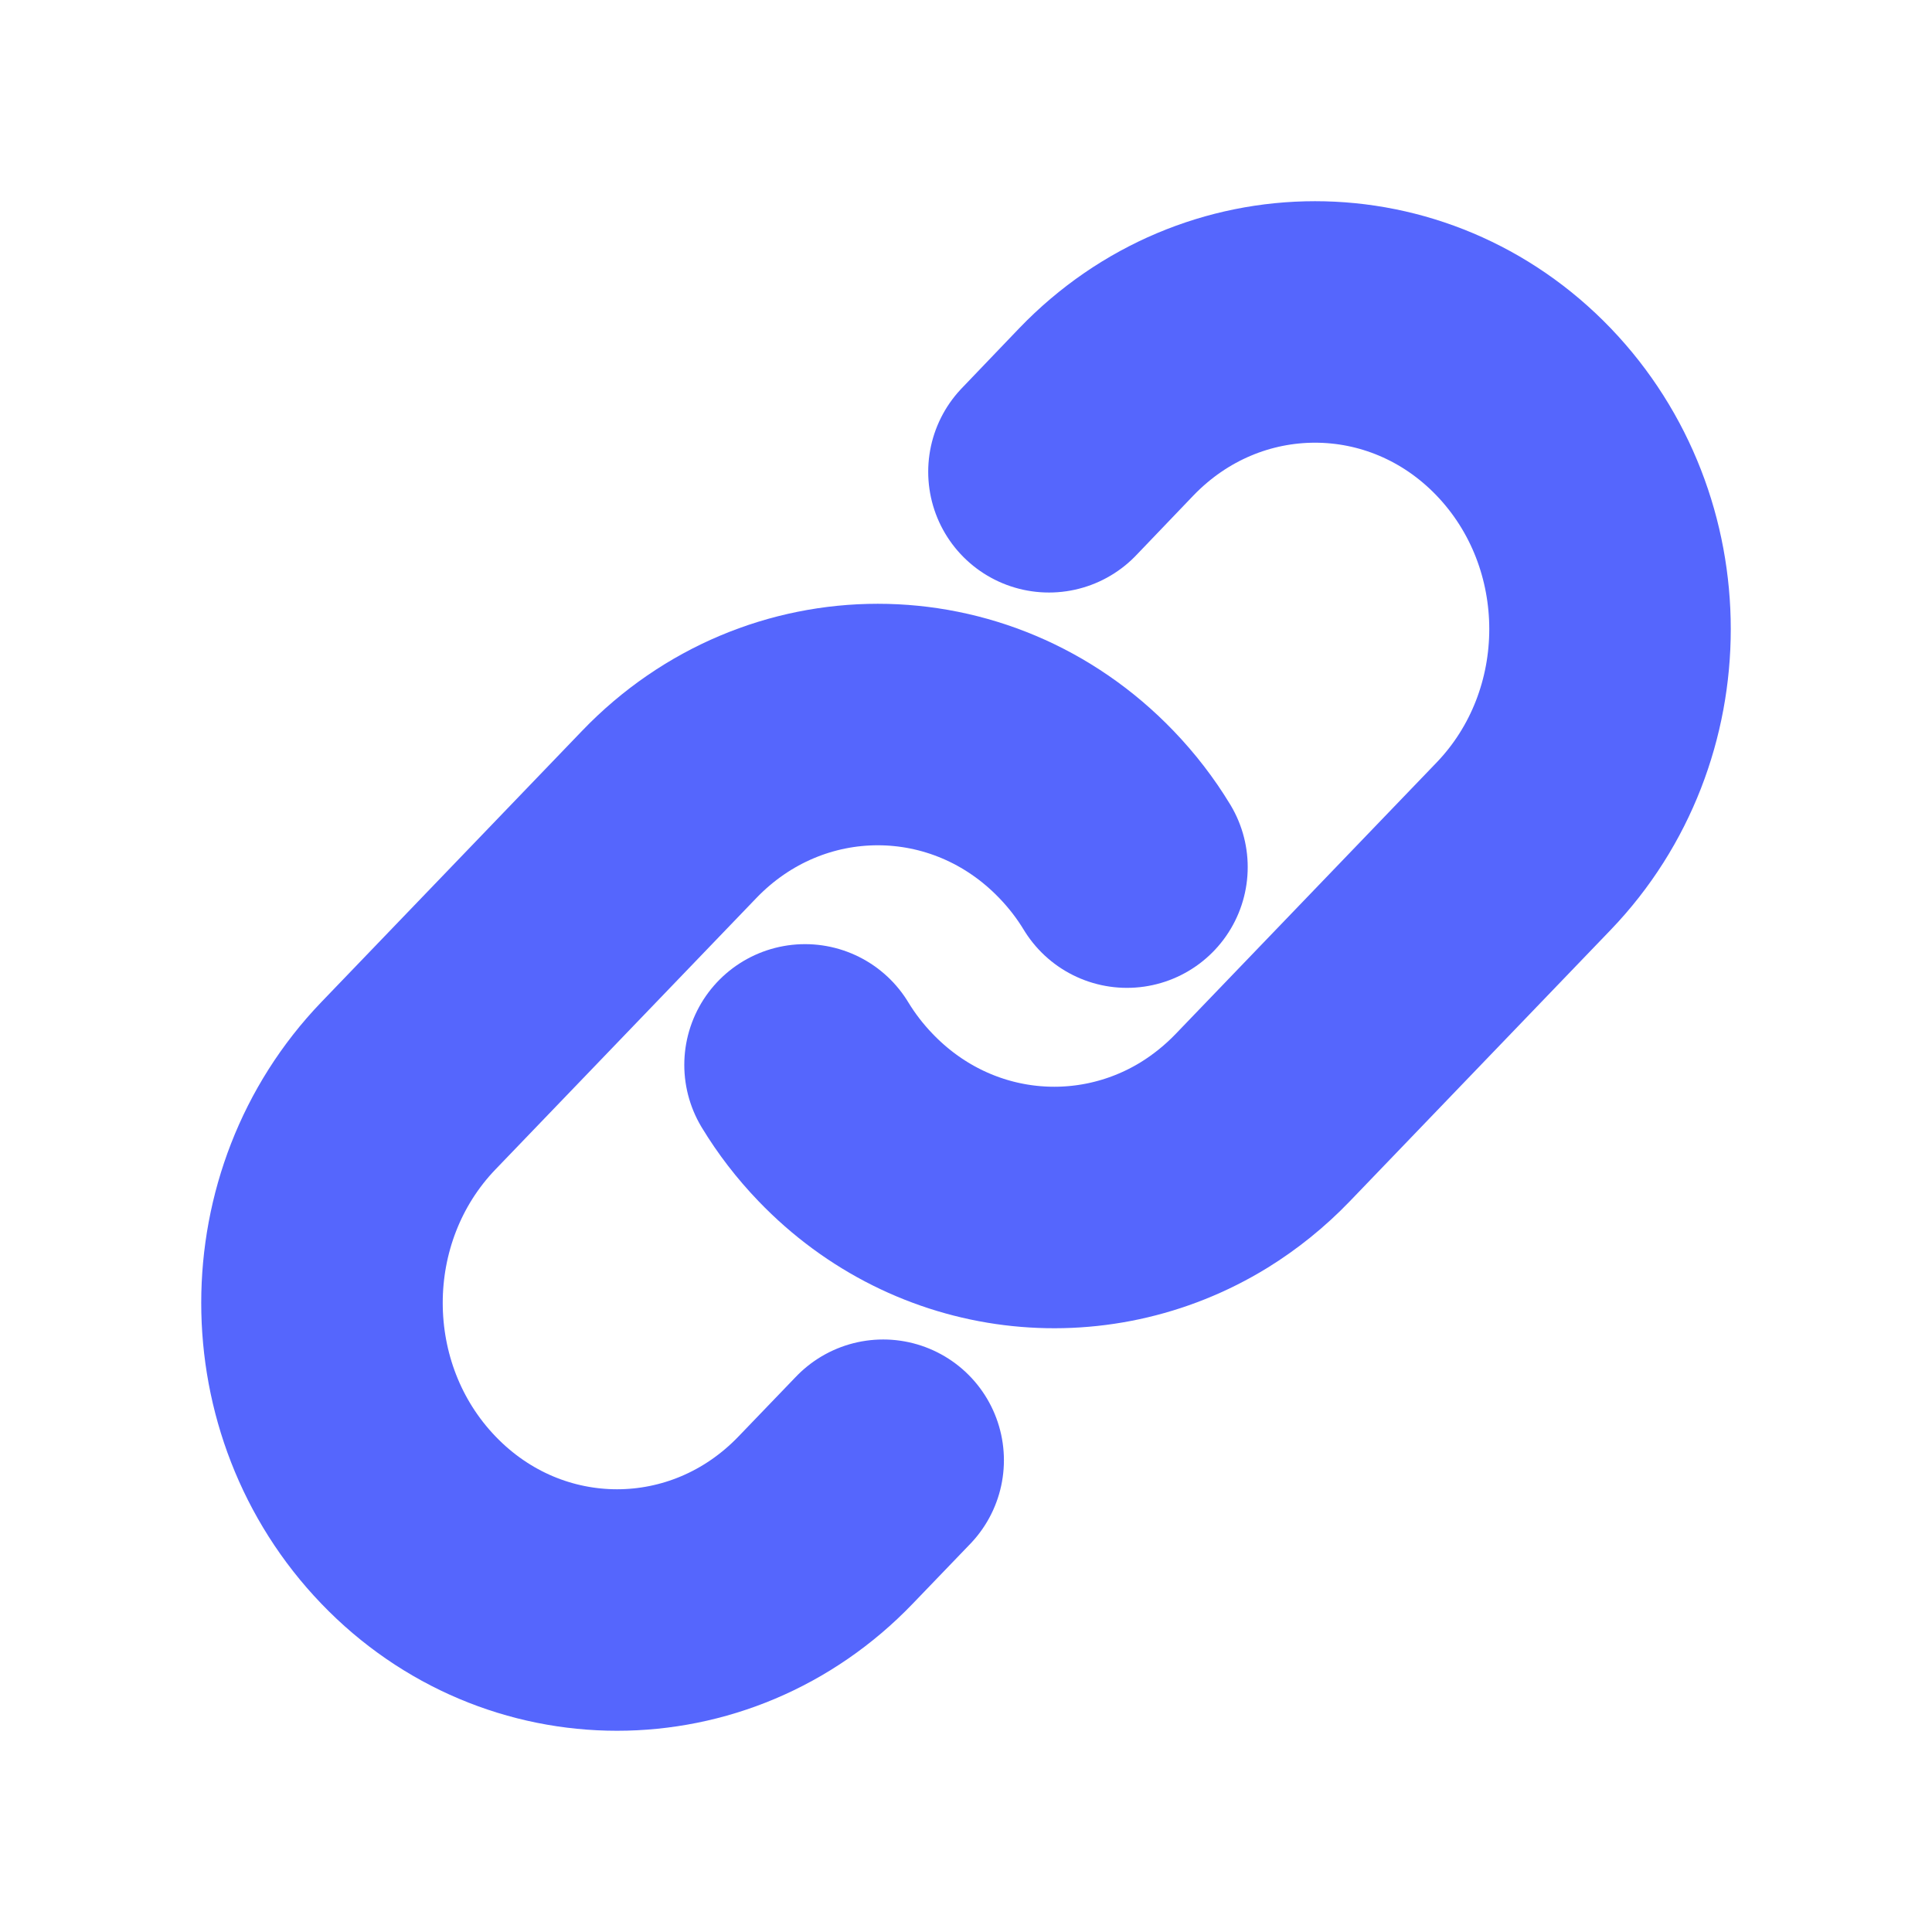
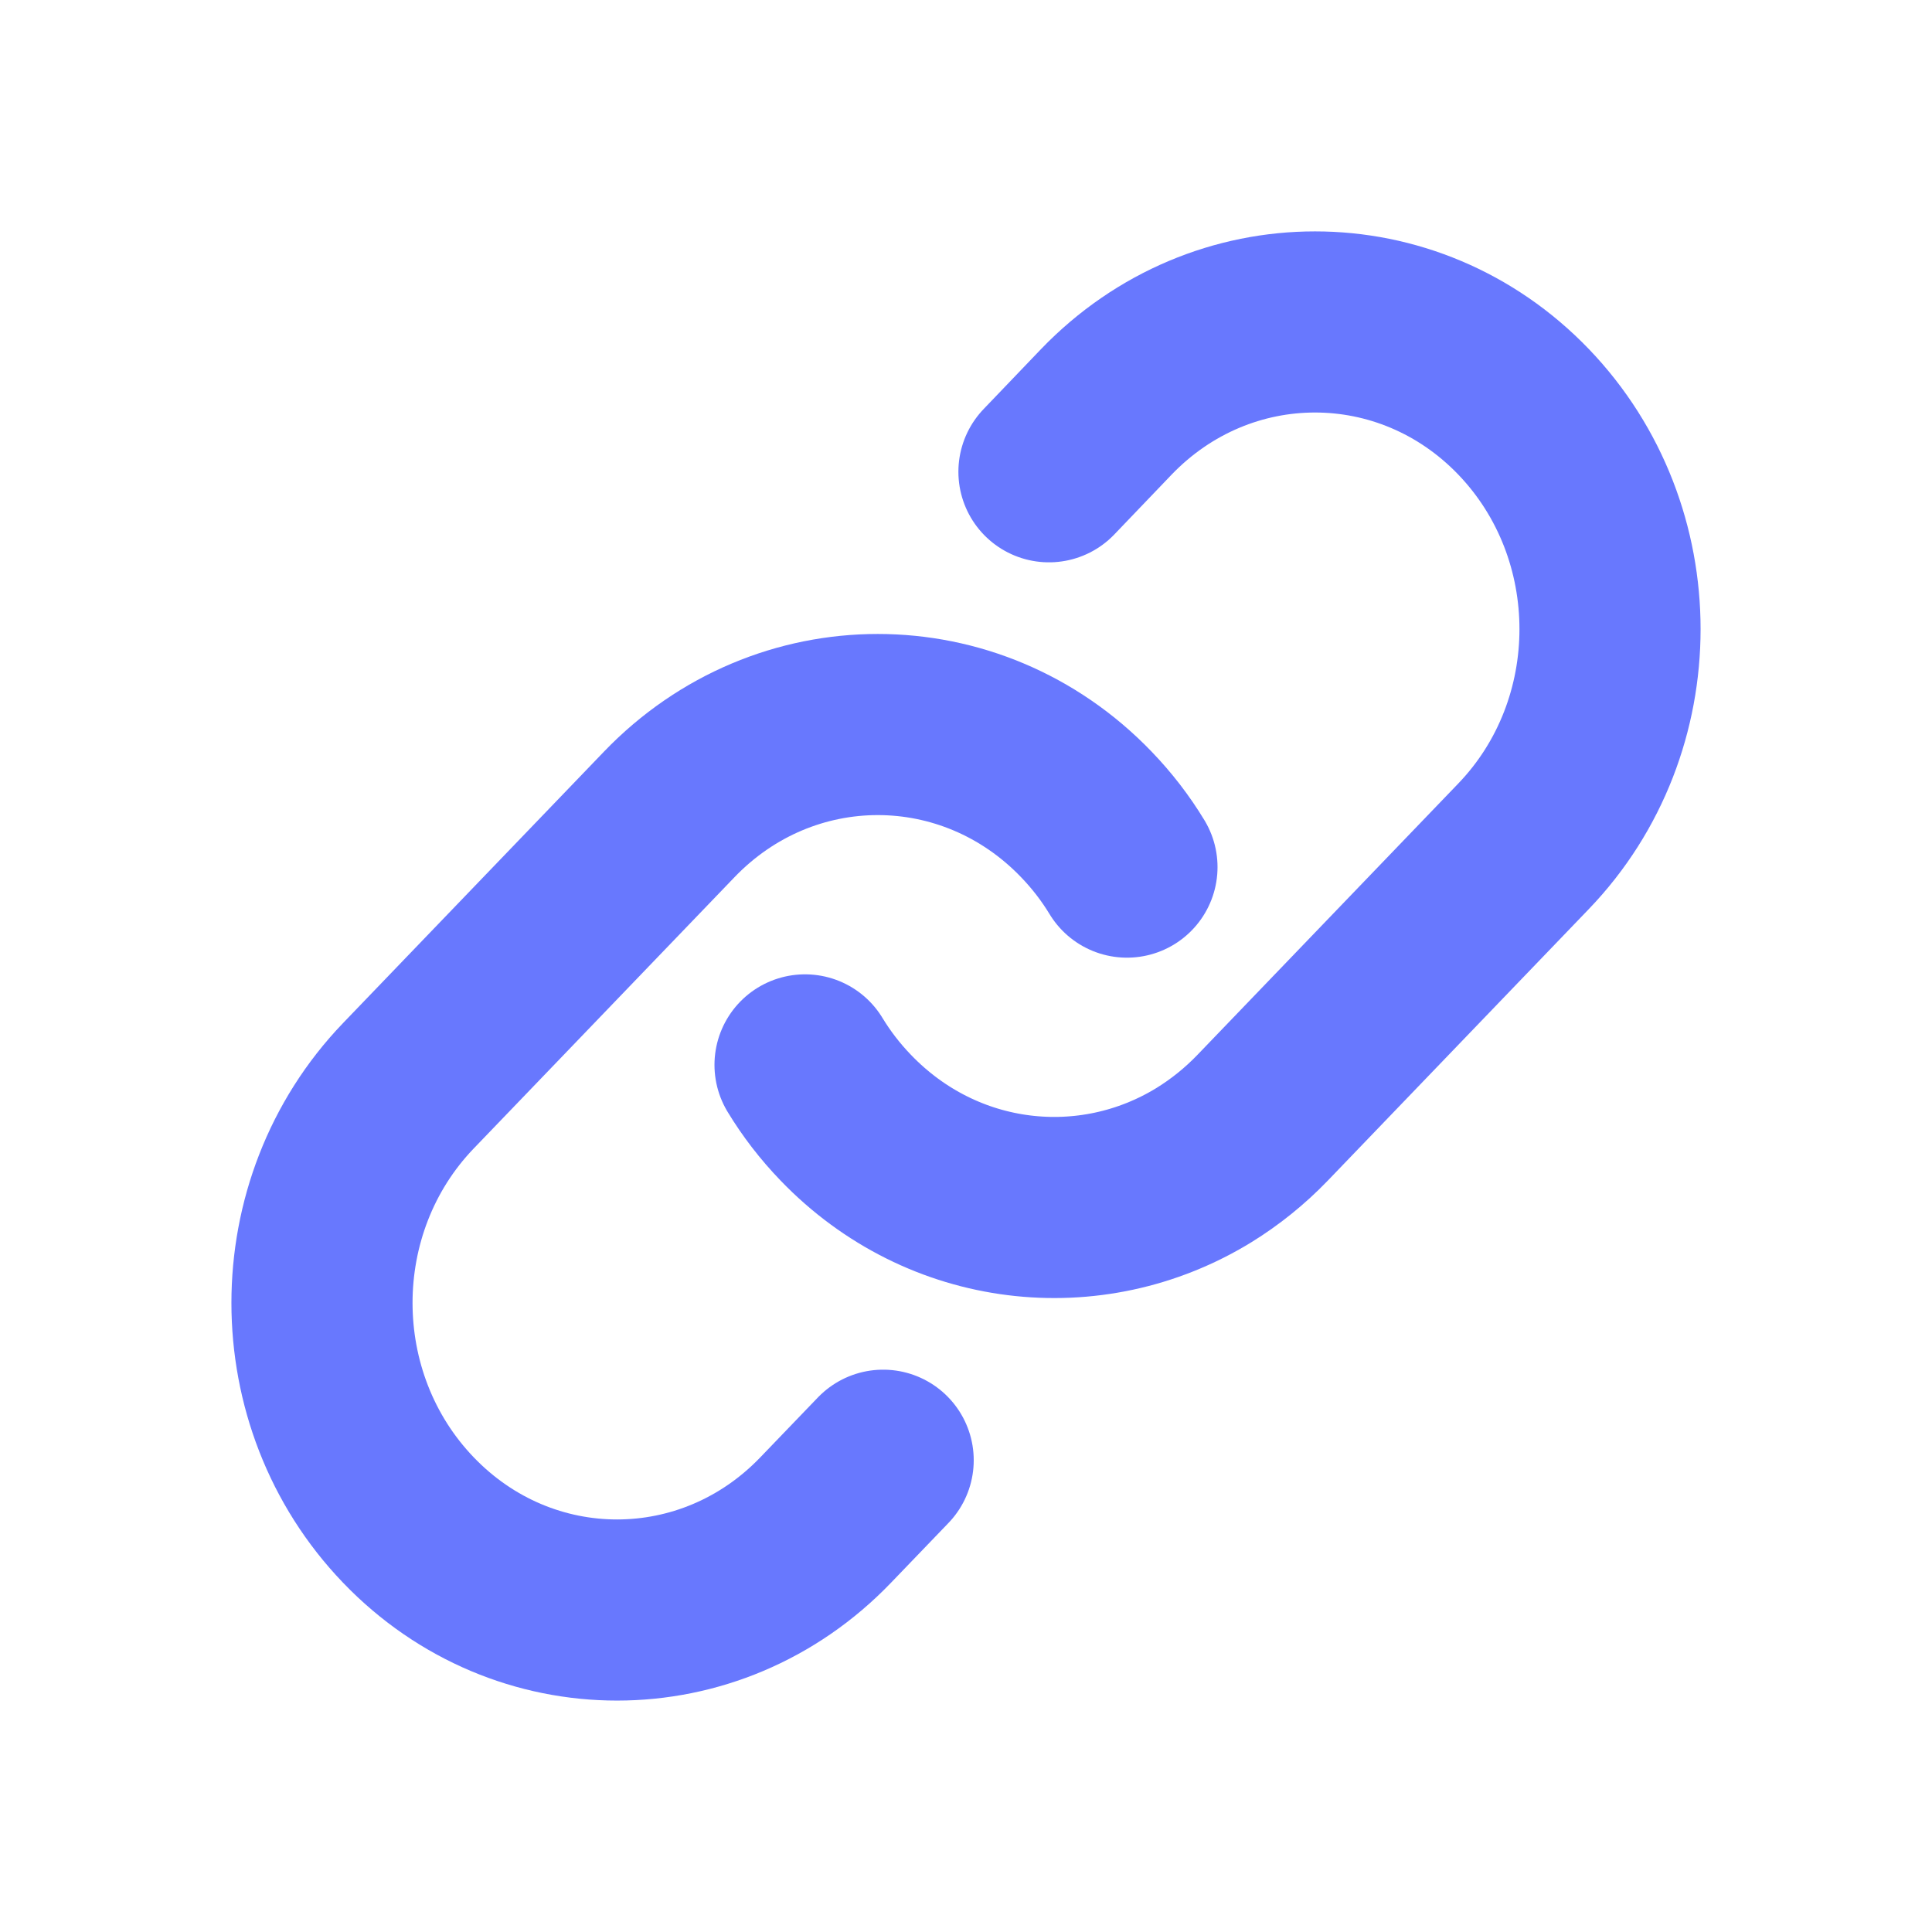
<svg xmlns="http://www.w3.org/2000/svg" width="16" height="16" viewBox="0 0 16 16" fill="none">
-   <path d="M6.667 8.819C6.761 8.974 6.873 9.12 7.003 9.255C7.808 10.093 9.035 10.224 9.972 9.648C10.145 9.541 10.309 9.41 10.458 9.255L12.618 7.008C13.572 6.015 13.572 4.405 12.618 3.411C11.664 2.418 10.117 2.418 9.162 3.411L8.687 3.907" stroke-width="2" stroke-linecap="round" stroke="#4356FD" stroke-opacity="0.9" />
-   <path d="M7.314 12.093L6.838 12.588C5.884 13.582 4.336 13.582 3.382 12.588C2.428 11.595 2.428 9.985 3.382 8.992L5.542 6.745C6.496 5.752 8.043 5.752 8.997 6.745C9.127 6.88 9.239 7.026 9.333 7.181" stroke-width="2" stroke-linecap="round" stroke="#4356FD" stroke-opacity="0.9" />
+   <path d="M6.667 8.819C6.761 8.974 6.873 9.12 7.003 9.255C7.808 10.093 9.035 10.224 9.972 9.648C10.145 9.541 10.309 9.41 10.458 9.255L12.618 7.008C13.572 6.015 13.572 4.405 12.618 3.411C11.664 2.418 10.117 2.418 9.162 3.411L8.687 3.907" stroke="#4356FD" stroke-opacity="0.8" stroke-width="1.5" stroke-linecap="round" />
+   <path d="M7.314 12.093L6.838 12.588C5.884 13.582 4.336 13.582 3.382 12.588C2.428 11.595 2.428 9.985 3.382 8.992L5.542 6.745C6.496 5.752 8.043 5.752 8.997 6.745C9.127 6.88 9.239 7.026 9.333 7.181" stroke="#4356FD" stroke-opacity="0.8" stroke-width="1.5" stroke-linecap="round" />
</svg>
